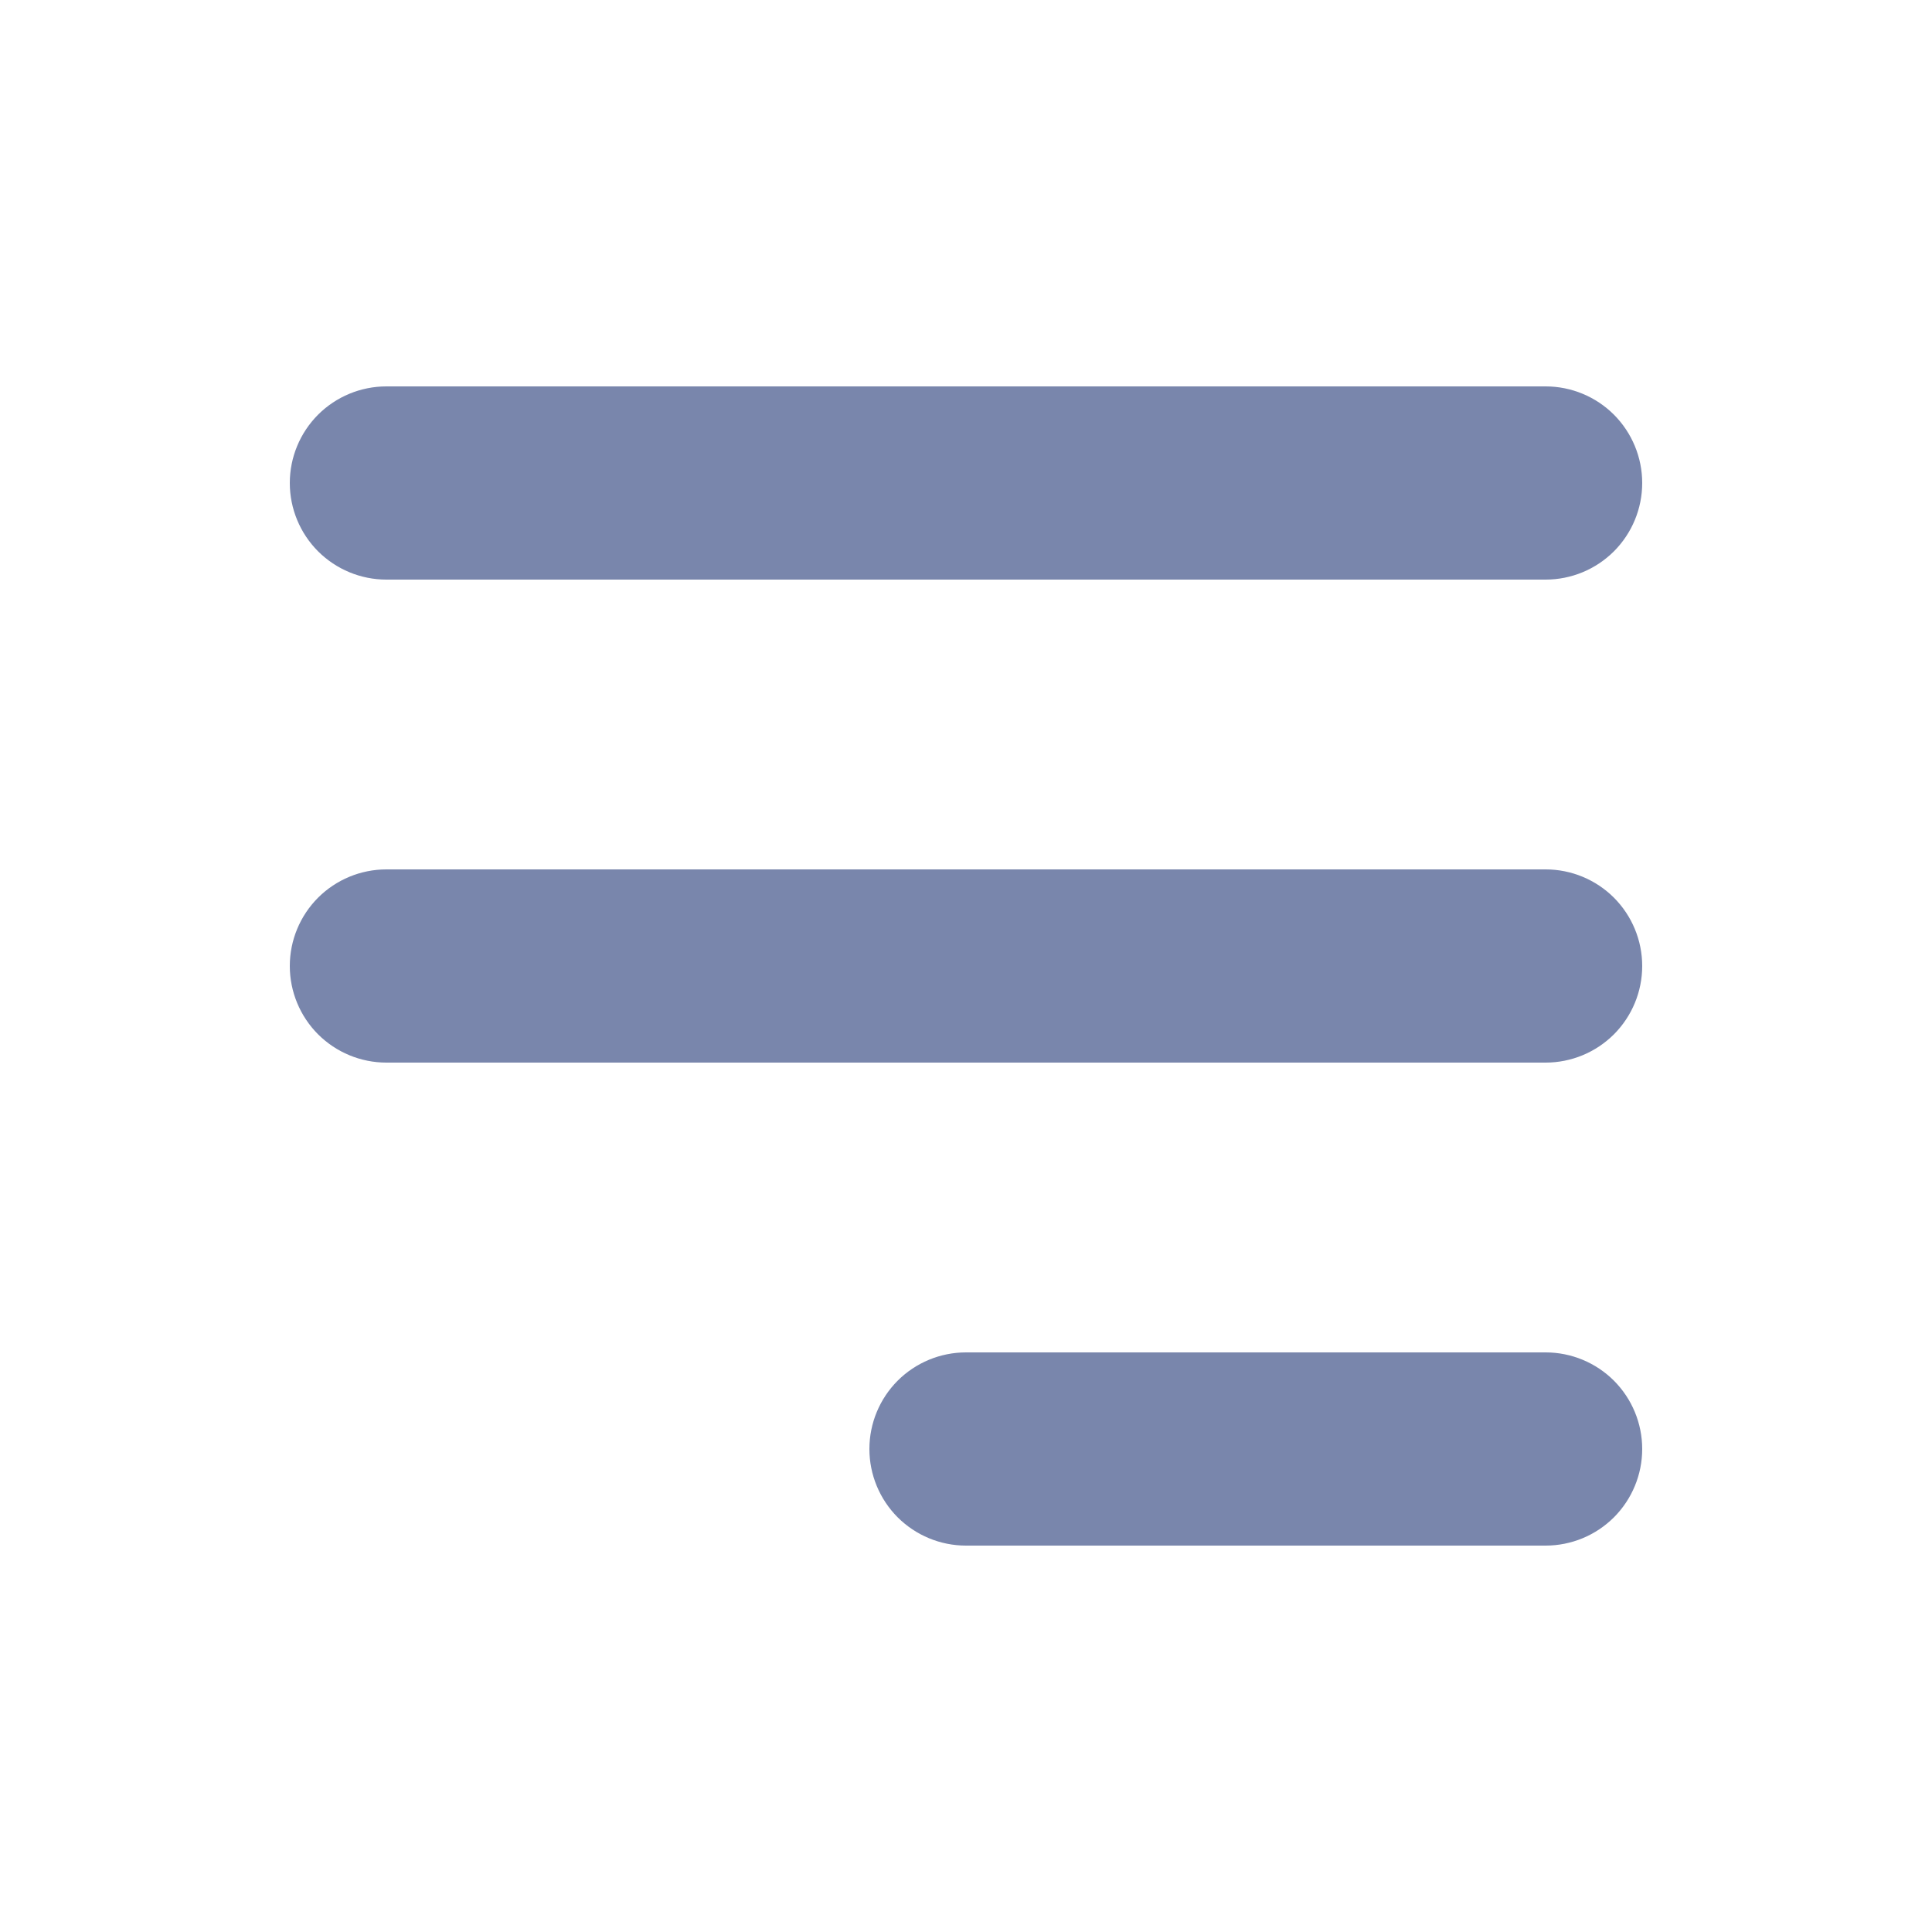
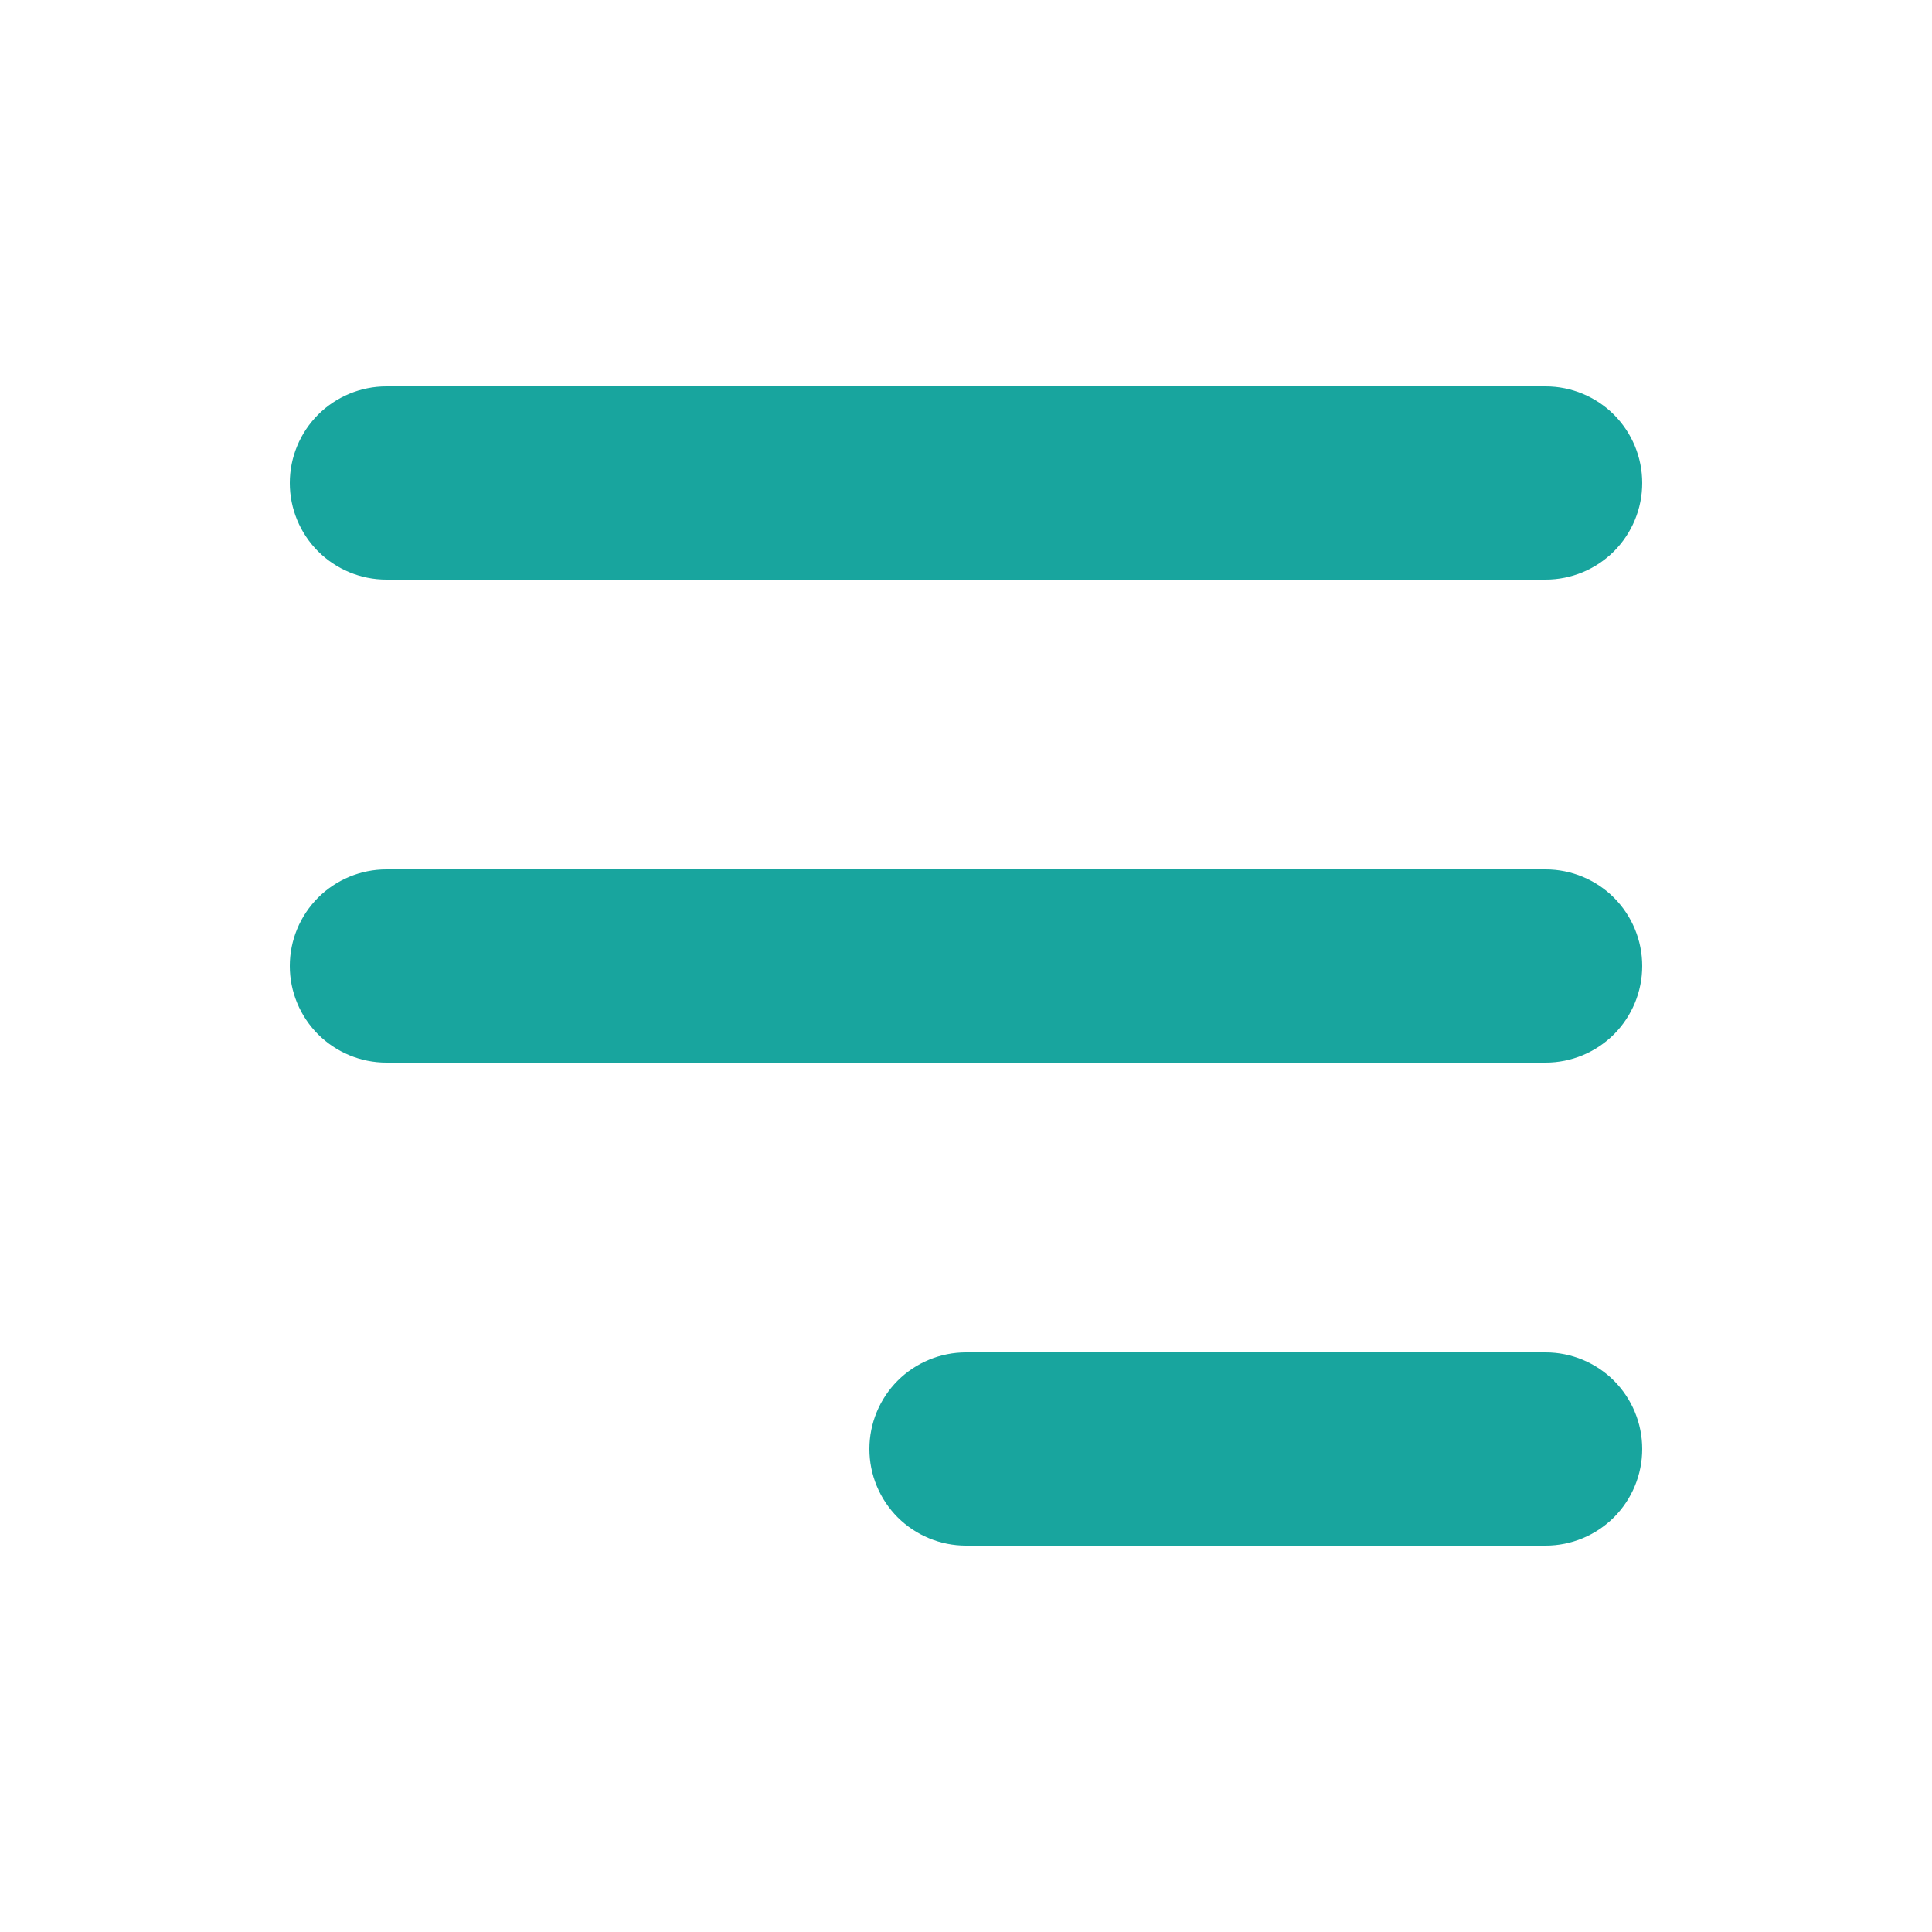
<svg xmlns="http://www.w3.org/2000/svg" width="30" height="30" viewBox="0 0 30 30" fill="none">
-   <path fill-rule="evenodd" clip-rule="evenodd" d="M4.5 7.5C4.5 7.102 4.658 6.721 4.939 6.439C5.221 6.158 5.602 6 6 6H24C24.398 6 24.779 6.158 25.061 6.439C25.342 6.721 25.5 7.102 25.5 7.5C25.5 7.898 25.342 8.279 25.061 8.561C24.779 8.842 24.398 9 24 9H6C5.602 9 5.221 8.842 4.939 8.561C4.658 8.279 4.5 7.898 4.5 7.5ZM4.5 15C4.5 14.602 4.658 14.221 4.939 13.939C5.221 13.658 5.602 13.5 6 13.5H24C24.398 13.5 24.779 13.658 25.061 13.939C25.342 14.221 25.5 14.602 25.5 15C25.5 15.398 25.342 15.779 25.061 16.061C24.779 16.342 24.398 16.5 24 16.5H6C5.602 16.5 5.221 16.342 4.939 16.061C4.658 15.779 4.5 15.398 4.5 15ZM13.5 22.5C13.5 22.102 13.658 21.721 13.939 21.439C14.221 21.158 14.602 21 15 21H24C24.398 21 24.779 21.158 25.061 21.439C25.342 21.721 25.5 22.102 25.5 22.5C25.5 22.898 25.342 23.279 25.061 23.561C24.779 23.842 24.398 24 24 24H15C14.602 24 14.221 23.842 13.939 23.561C13.658 23.279 13.5 22.898 13.5 22.5Z" fill="#7986AC" />
+   <path fill-rule="evenodd" clip-rule="evenodd" d="M4.5 7.5C4.5 7.102 4.658 6.721 4.939 6.439C5.221 6.158 5.602 6 6 6H24C24.398 6 24.779 6.158 25.061 6.439C25.342 6.721 25.5 7.102 25.5 7.5C25.5 7.898 25.342 8.279 25.061 8.561C24.779 8.842 24.398 9 24 9H6C5.602 9 5.221 8.842 4.939 8.561C4.658 8.279 4.5 7.898 4.5 7.5ZM4.5 15C4.5 14.602 4.658 14.221 4.939 13.939C5.221 13.658 5.602 13.5 6 13.5H24C24.398 13.5 24.779 13.658 25.061 13.939C25.342 14.221 25.5 14.602 25.5 15C25.5 15.398 25.342 15.779 25.061 16.061C24.779 16.342 24.398 16.5 24 16.5H6C5.602 16.5 5.221 16.342 4.939 16.061C4.658 15.779 4.5 15.398 4.5 15ZM13.5 22.5C13.5 22.102 13.658 21.721 13.939 21.439C14.221 21.158 14.602 21 15 21H24C24.398 21 24.779 21.158 25.061 21.439C25.342 21.721 25.5 22.102 25.5 22.5C25.5 22.898 25.342 23.279 25.061 23.561C24.779 23.842 24.398 24 24 24H15C14.602 24 14.221 23.842 13.939 23.561C13.658 23.279 13.5 22.898 13.5 22.5Z" fill="#18a59e" />
</svg>
